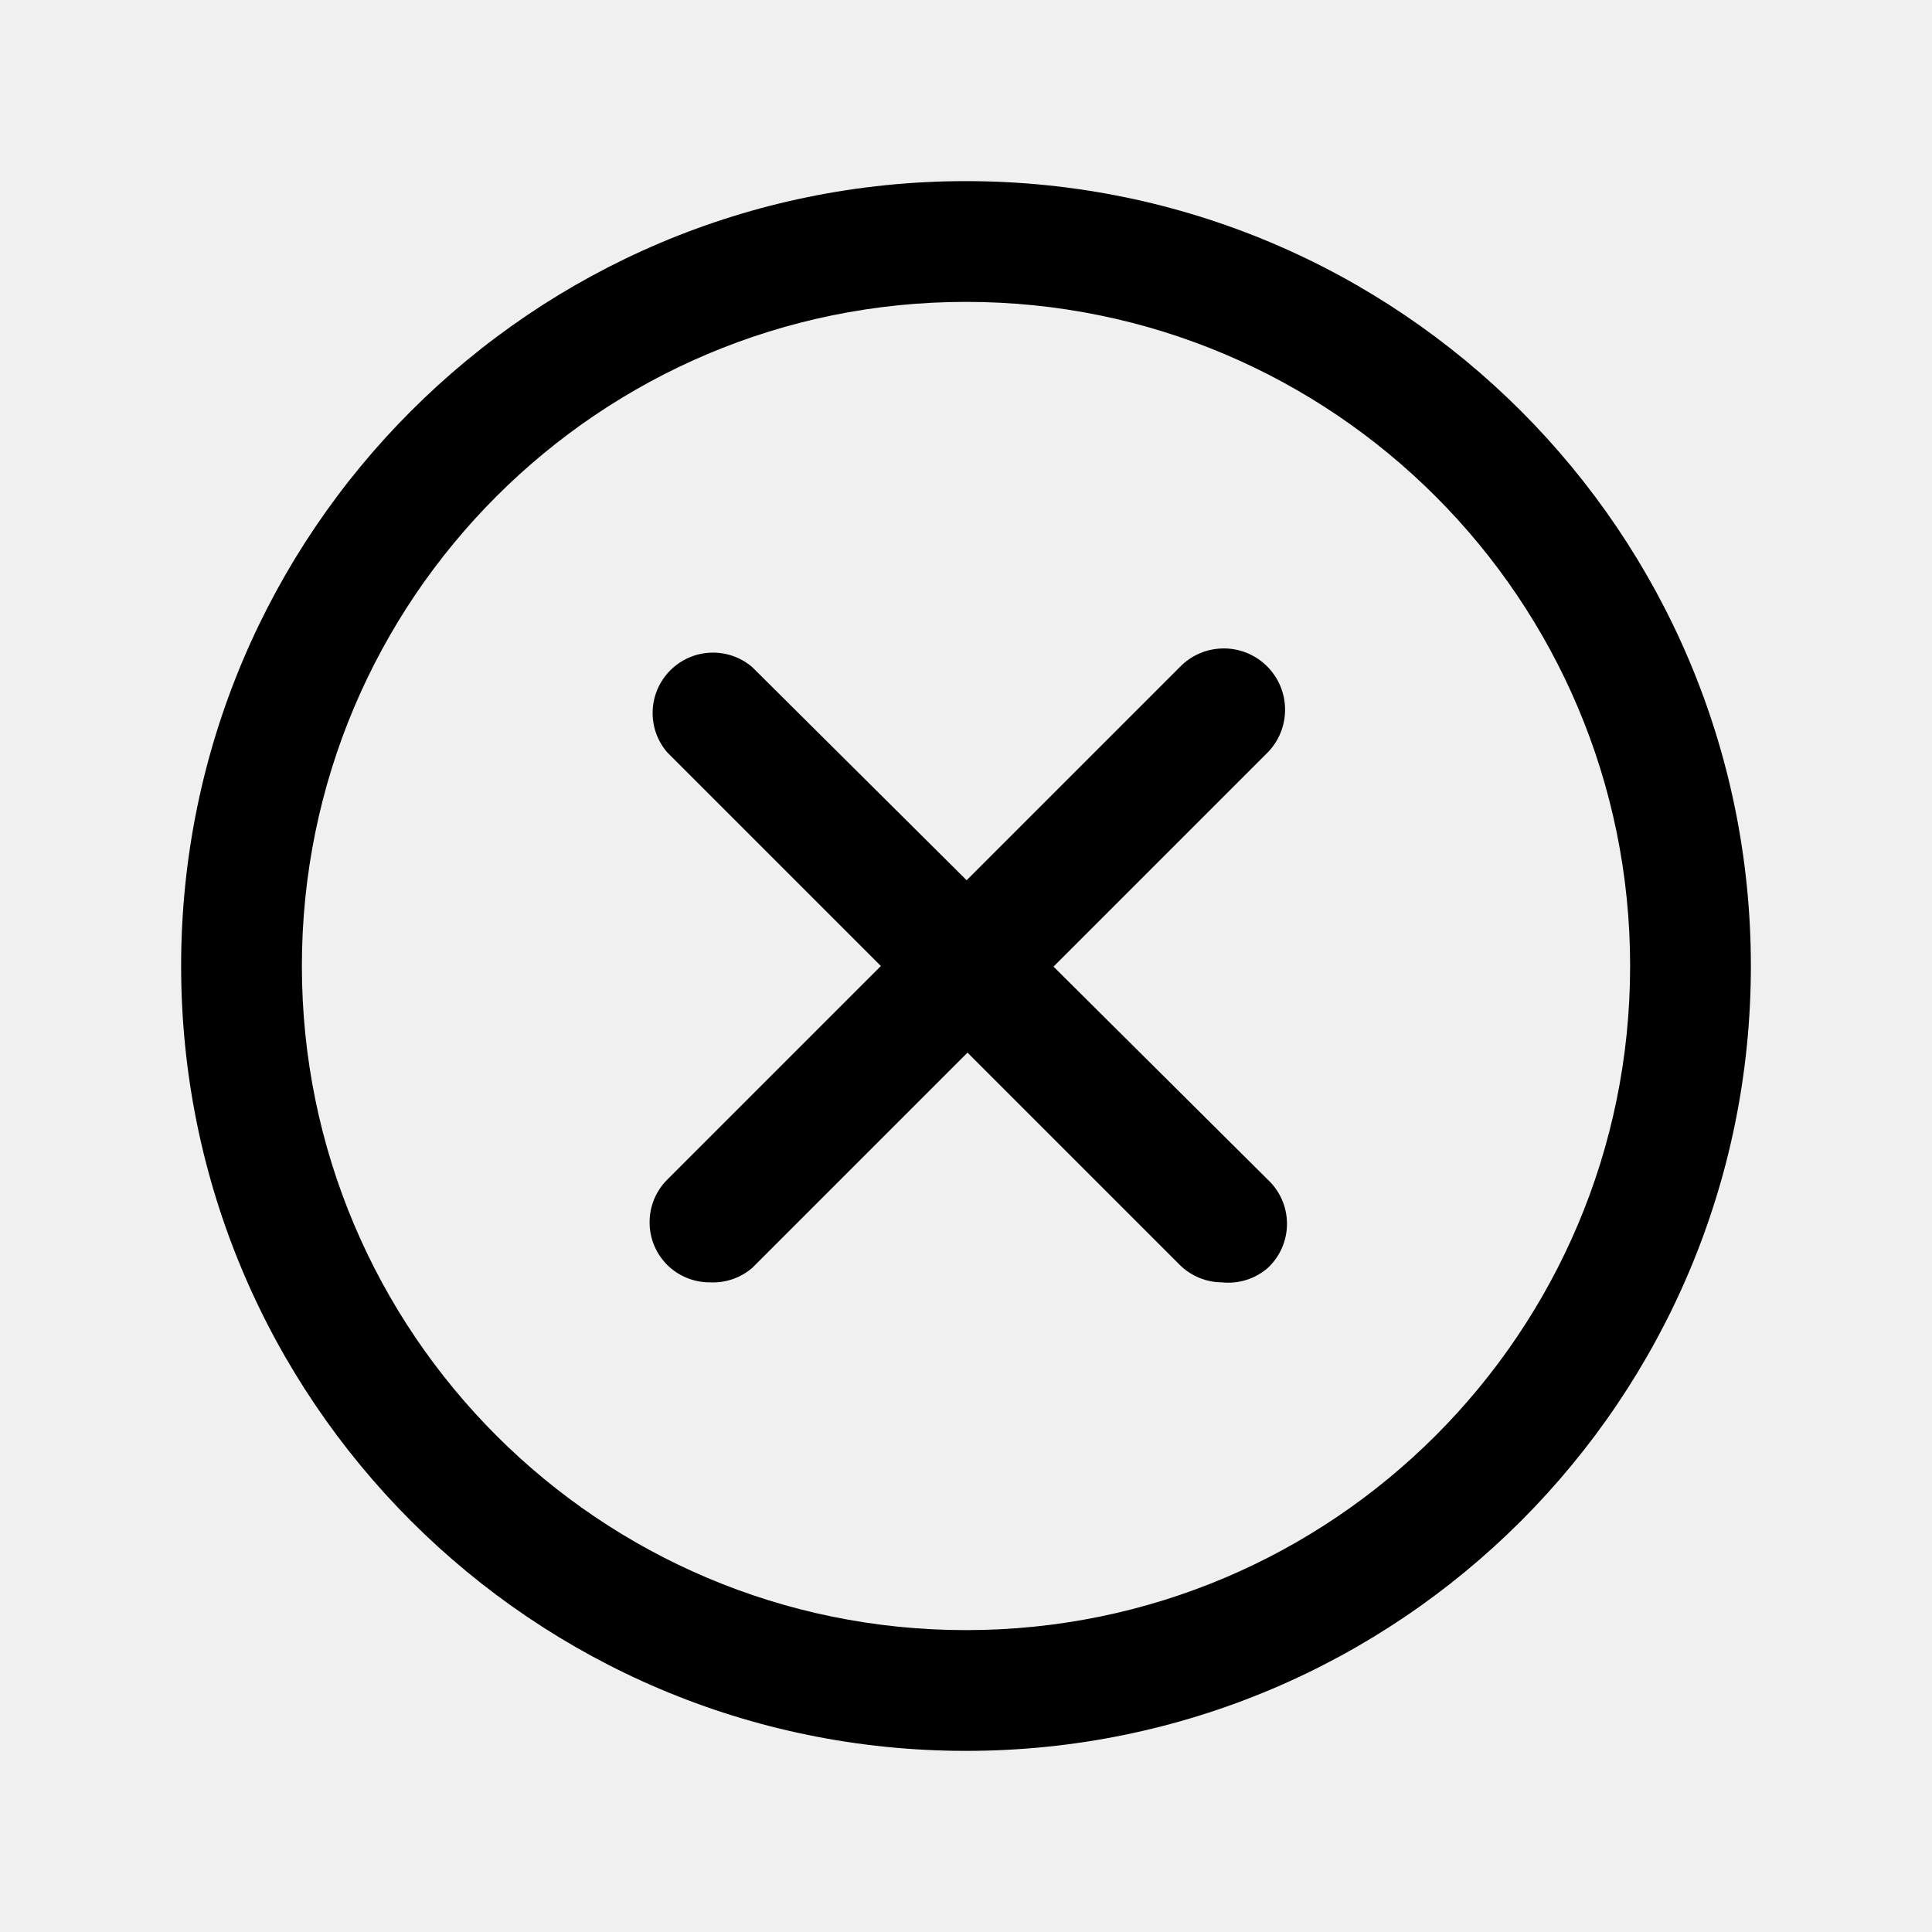
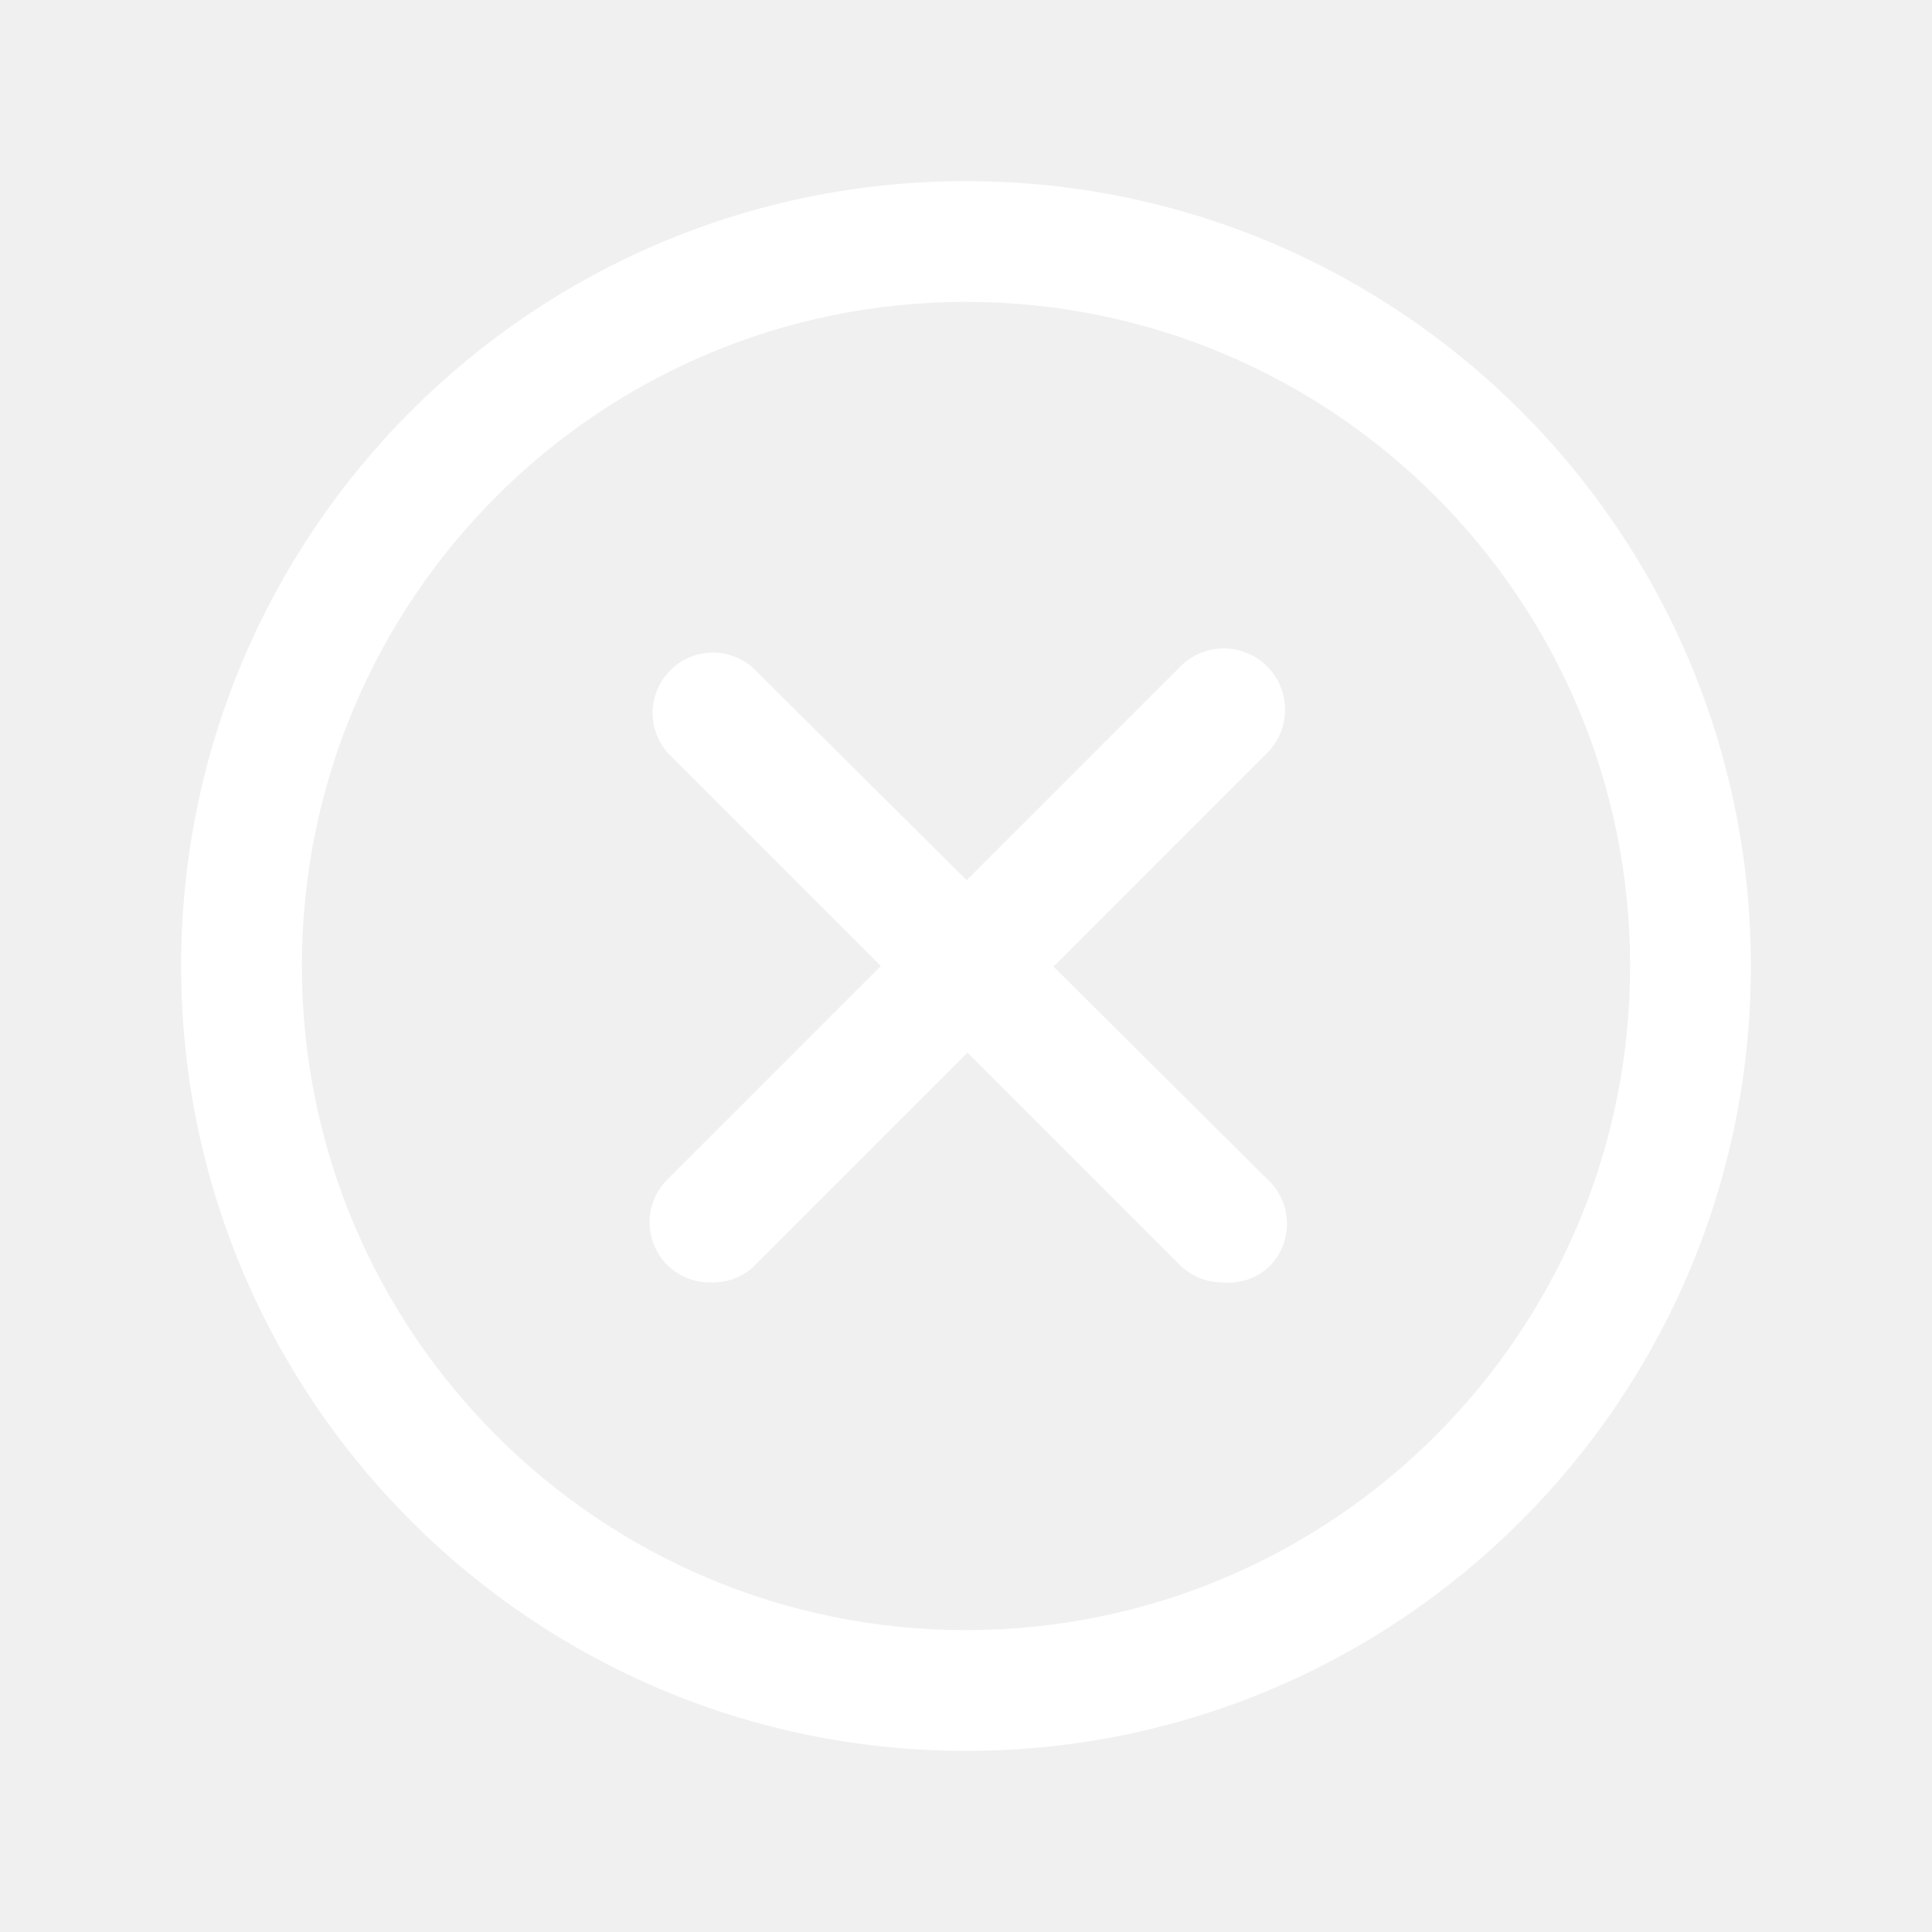
<svg xmlns="http://www.w3.org/2000/svg" viewBox="0 0 32 32">
  <defs>
    <style>.cls-1{fill:none;}</style>
  </defs>
  <g data-name="Layer 2" id="Layer_2">
-     <path d="M16,29A13,13,0,1,1,29,16,13,13,0,0,1,16,29ZM16,5A11,11,0,1,0,27,16,11,11,0,0,0,16,5Z" />
-     <path d="M11.76,21.24a1,1,0,0,1-.71-.29,1,1,0,0,1,0-1.41l8.49-8.49A1,1,0,0,1,21,12.46L12.46,21A1,1,0,0,1,11.76,21.24Z" />
-     <path d="M20.24,21.24a1,1,0,0,1-.7-.29l-8.49-8.49a1,1,0,0,1,1.41-1.41L21,19.54A1,1,0,0,1,21,21,1,1,0,0,1,20.24,21.24Z" />
+     <path fill="#fff" d="M16,29A13,13,0,1,1,29,16,13,13,0,0,1,16,29ZM16,5A11,11,0,1,0,27,16,11,11,0,0,0,16,5Z" />
+     <path fill="#fff" d="M11.76,21.24a1,1,0,0,1-.71-.29,1,1,0,0,1,0-1.41l8.49-8.49A1,1,0,0,1,21,12.46L12.46,21A1,1,0,0,1,11.76,21.24Z" />
+     <path fill="#fff" d="M20.24,21.24a1,1,0,0,1-.7-.29l-8.49-8.49a1,1,0,0,1,1.41-1.41L21,19.54A1,1,0,0,1,21,21,1,1,0,0,1,20.24,21.24Z" />
  </g>
  <g id="frame">
    <rect class="cls-1" height="32" width="32" />
  </g>
</svg>
